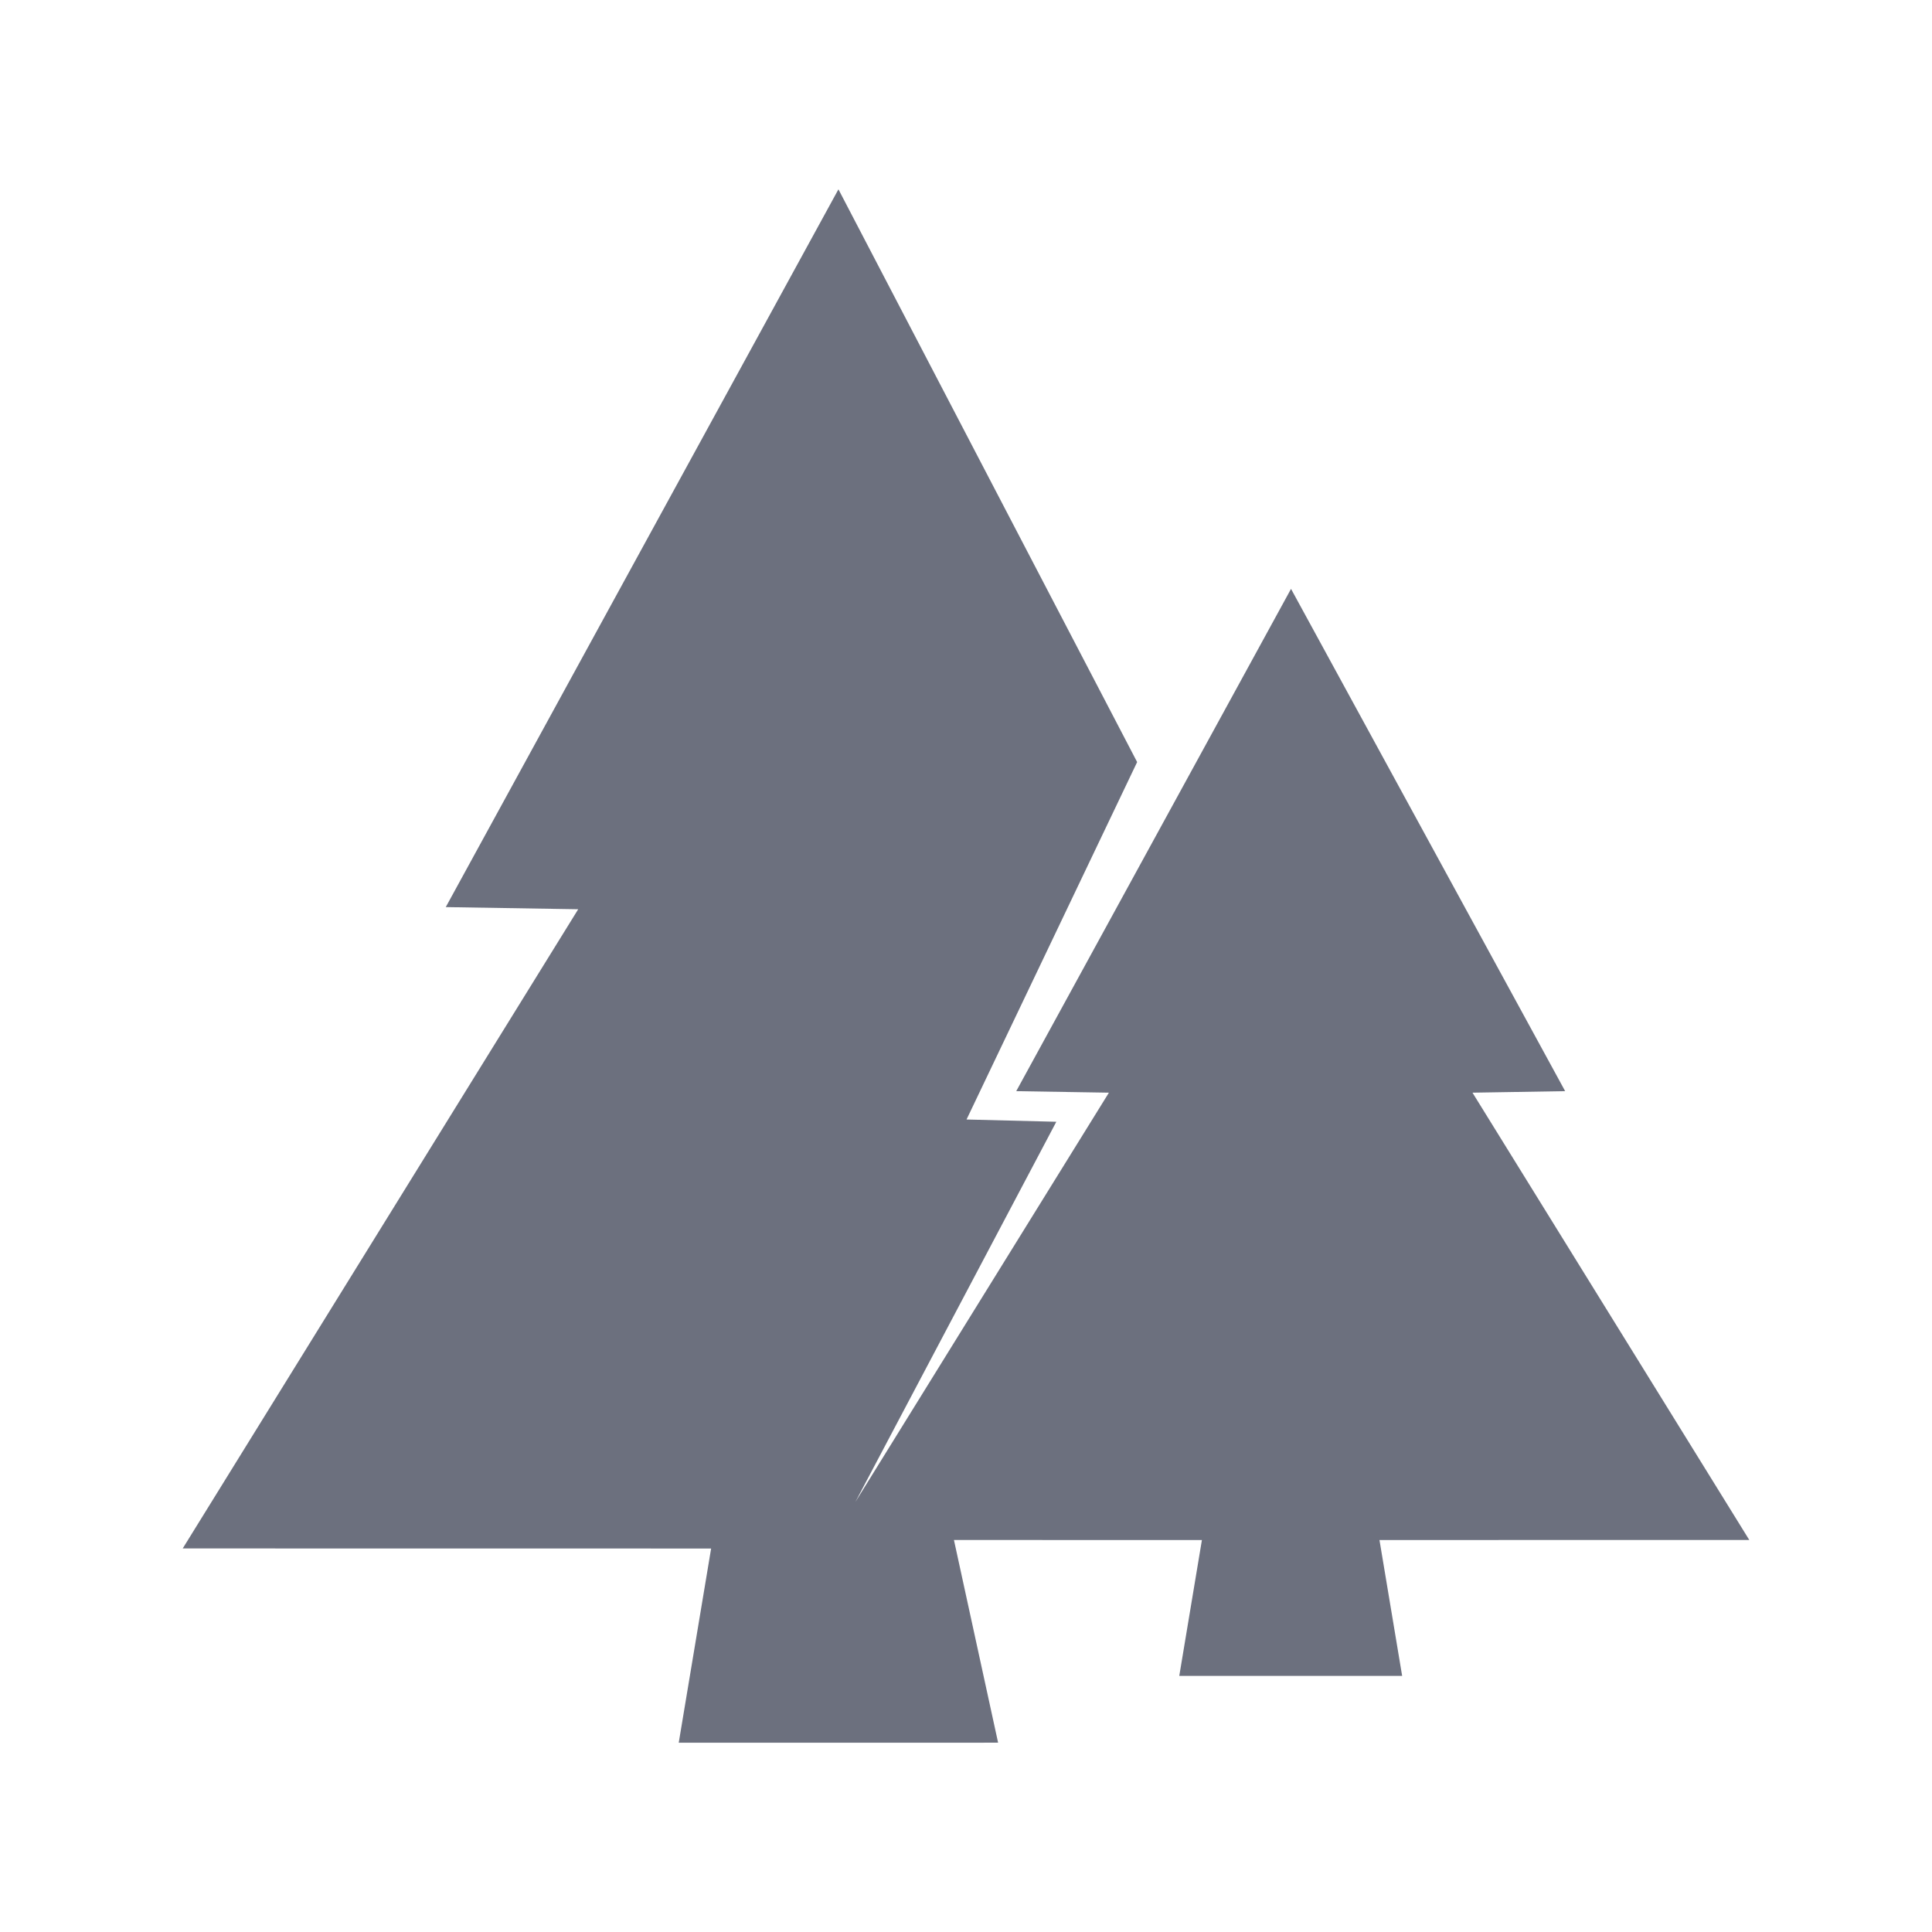
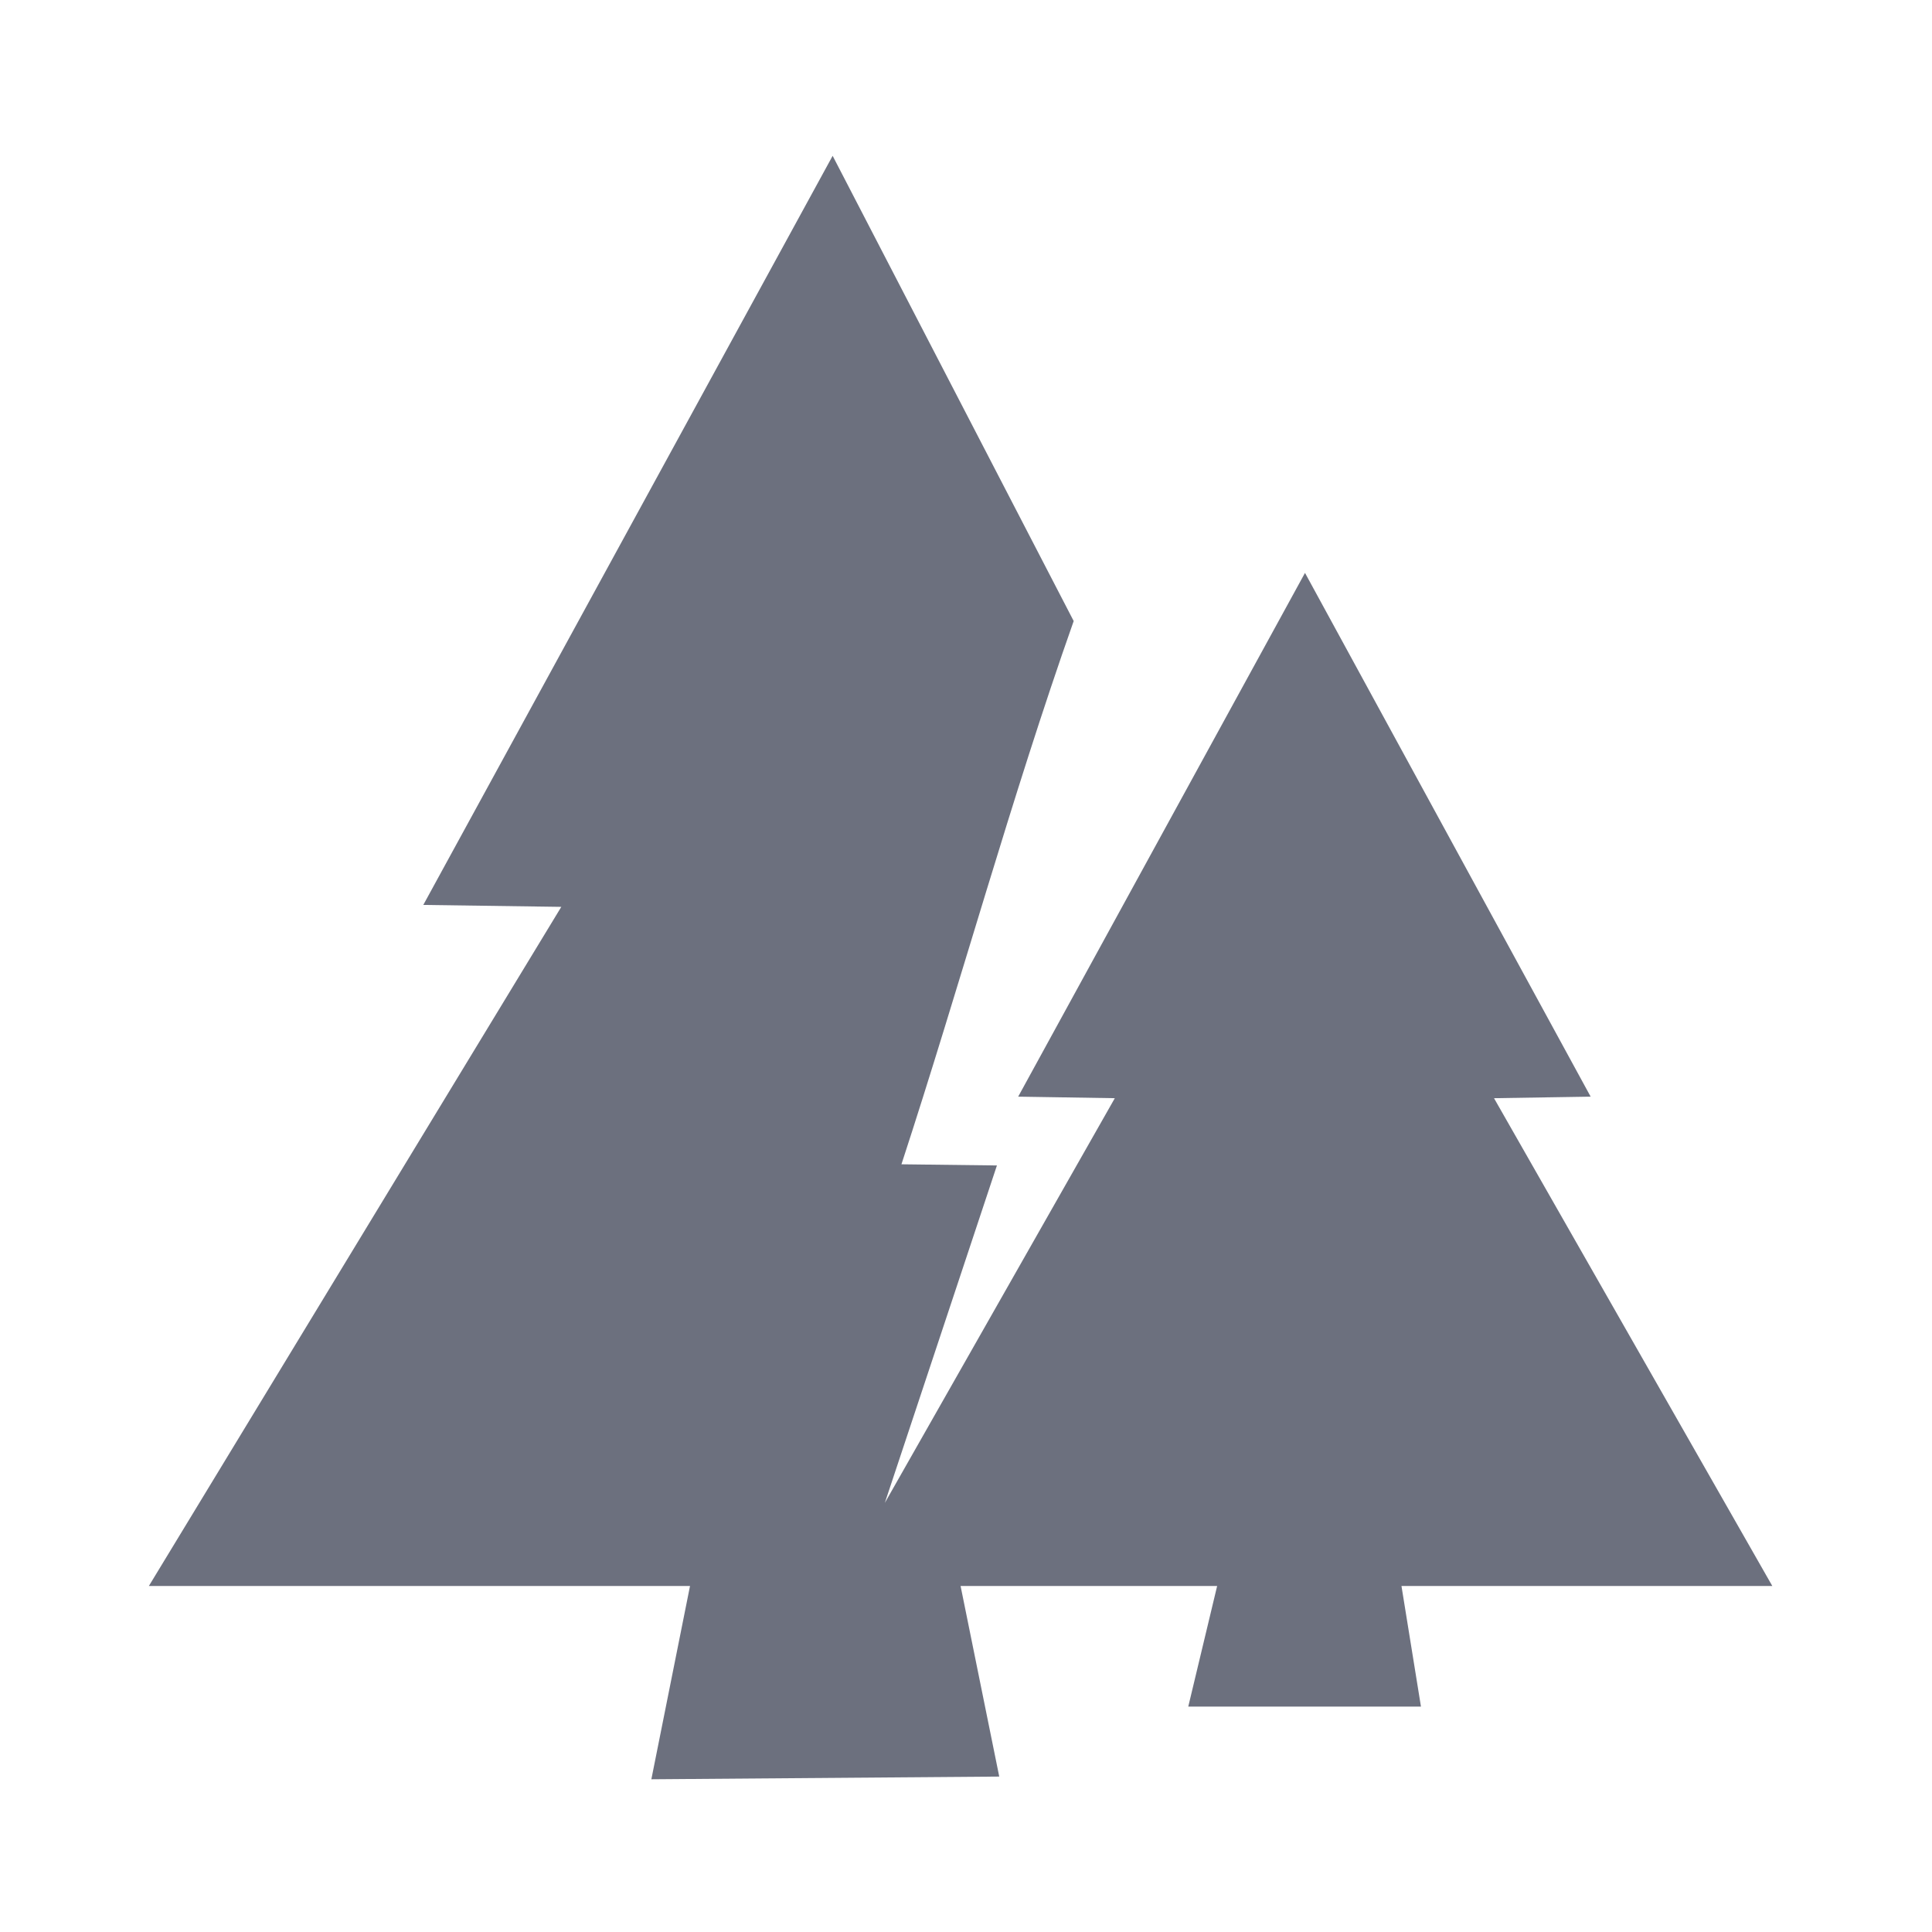
- <svg xmlns="http://www.w3.org/2000/svg" width="13" height="13" viewBox="24.746 47.446 52.139 52.139">
-   <path fill="#6C707E" d="m 40.35,71.984 -10.673,17.25 14.26,0.002 -0.874,5.241 8.619,-0.001 -1.192,-5.47 6.692,0.001 -0.611,3.667 h 6.015 l -0.612,-3.667 9.98,-0.002 -7.47,-12.071 2.501,-0.041 -7.398,-13.555 -7.416,13.555 2.501,0.041 L 47.831,87.978 53.253,77.719 50.83,77.658 55.434,68.012 47.373,52.555 36.776,71.926 Z" />
+ <svg xmlns="http://www.w3.org/2000/svg" width="13" height="13" viewBox="25.829 48.519 49.982 49.982">
+   <path fill="#6C707E" d="m 43.68,89.55 -1,5 9,-0.07 -1,-4.93 6.637,0 L 56.57,92.67 h 6.02 l -0.504,-3.12 9.594,0 L 64.48,76.93 l 2.5,-0.04 -7.39,-13.55 -7.42,13.55 2.5,0.04 -5.95,10.47 2.9,-8.73 -2.47,-0.03 c 1.527,-4.671 2.82,-9.42 4.456,-14.054 L 47.37,52.55 36.78,71.93 40.35,71.98 29.68,89.55 Z" />
</svg>
